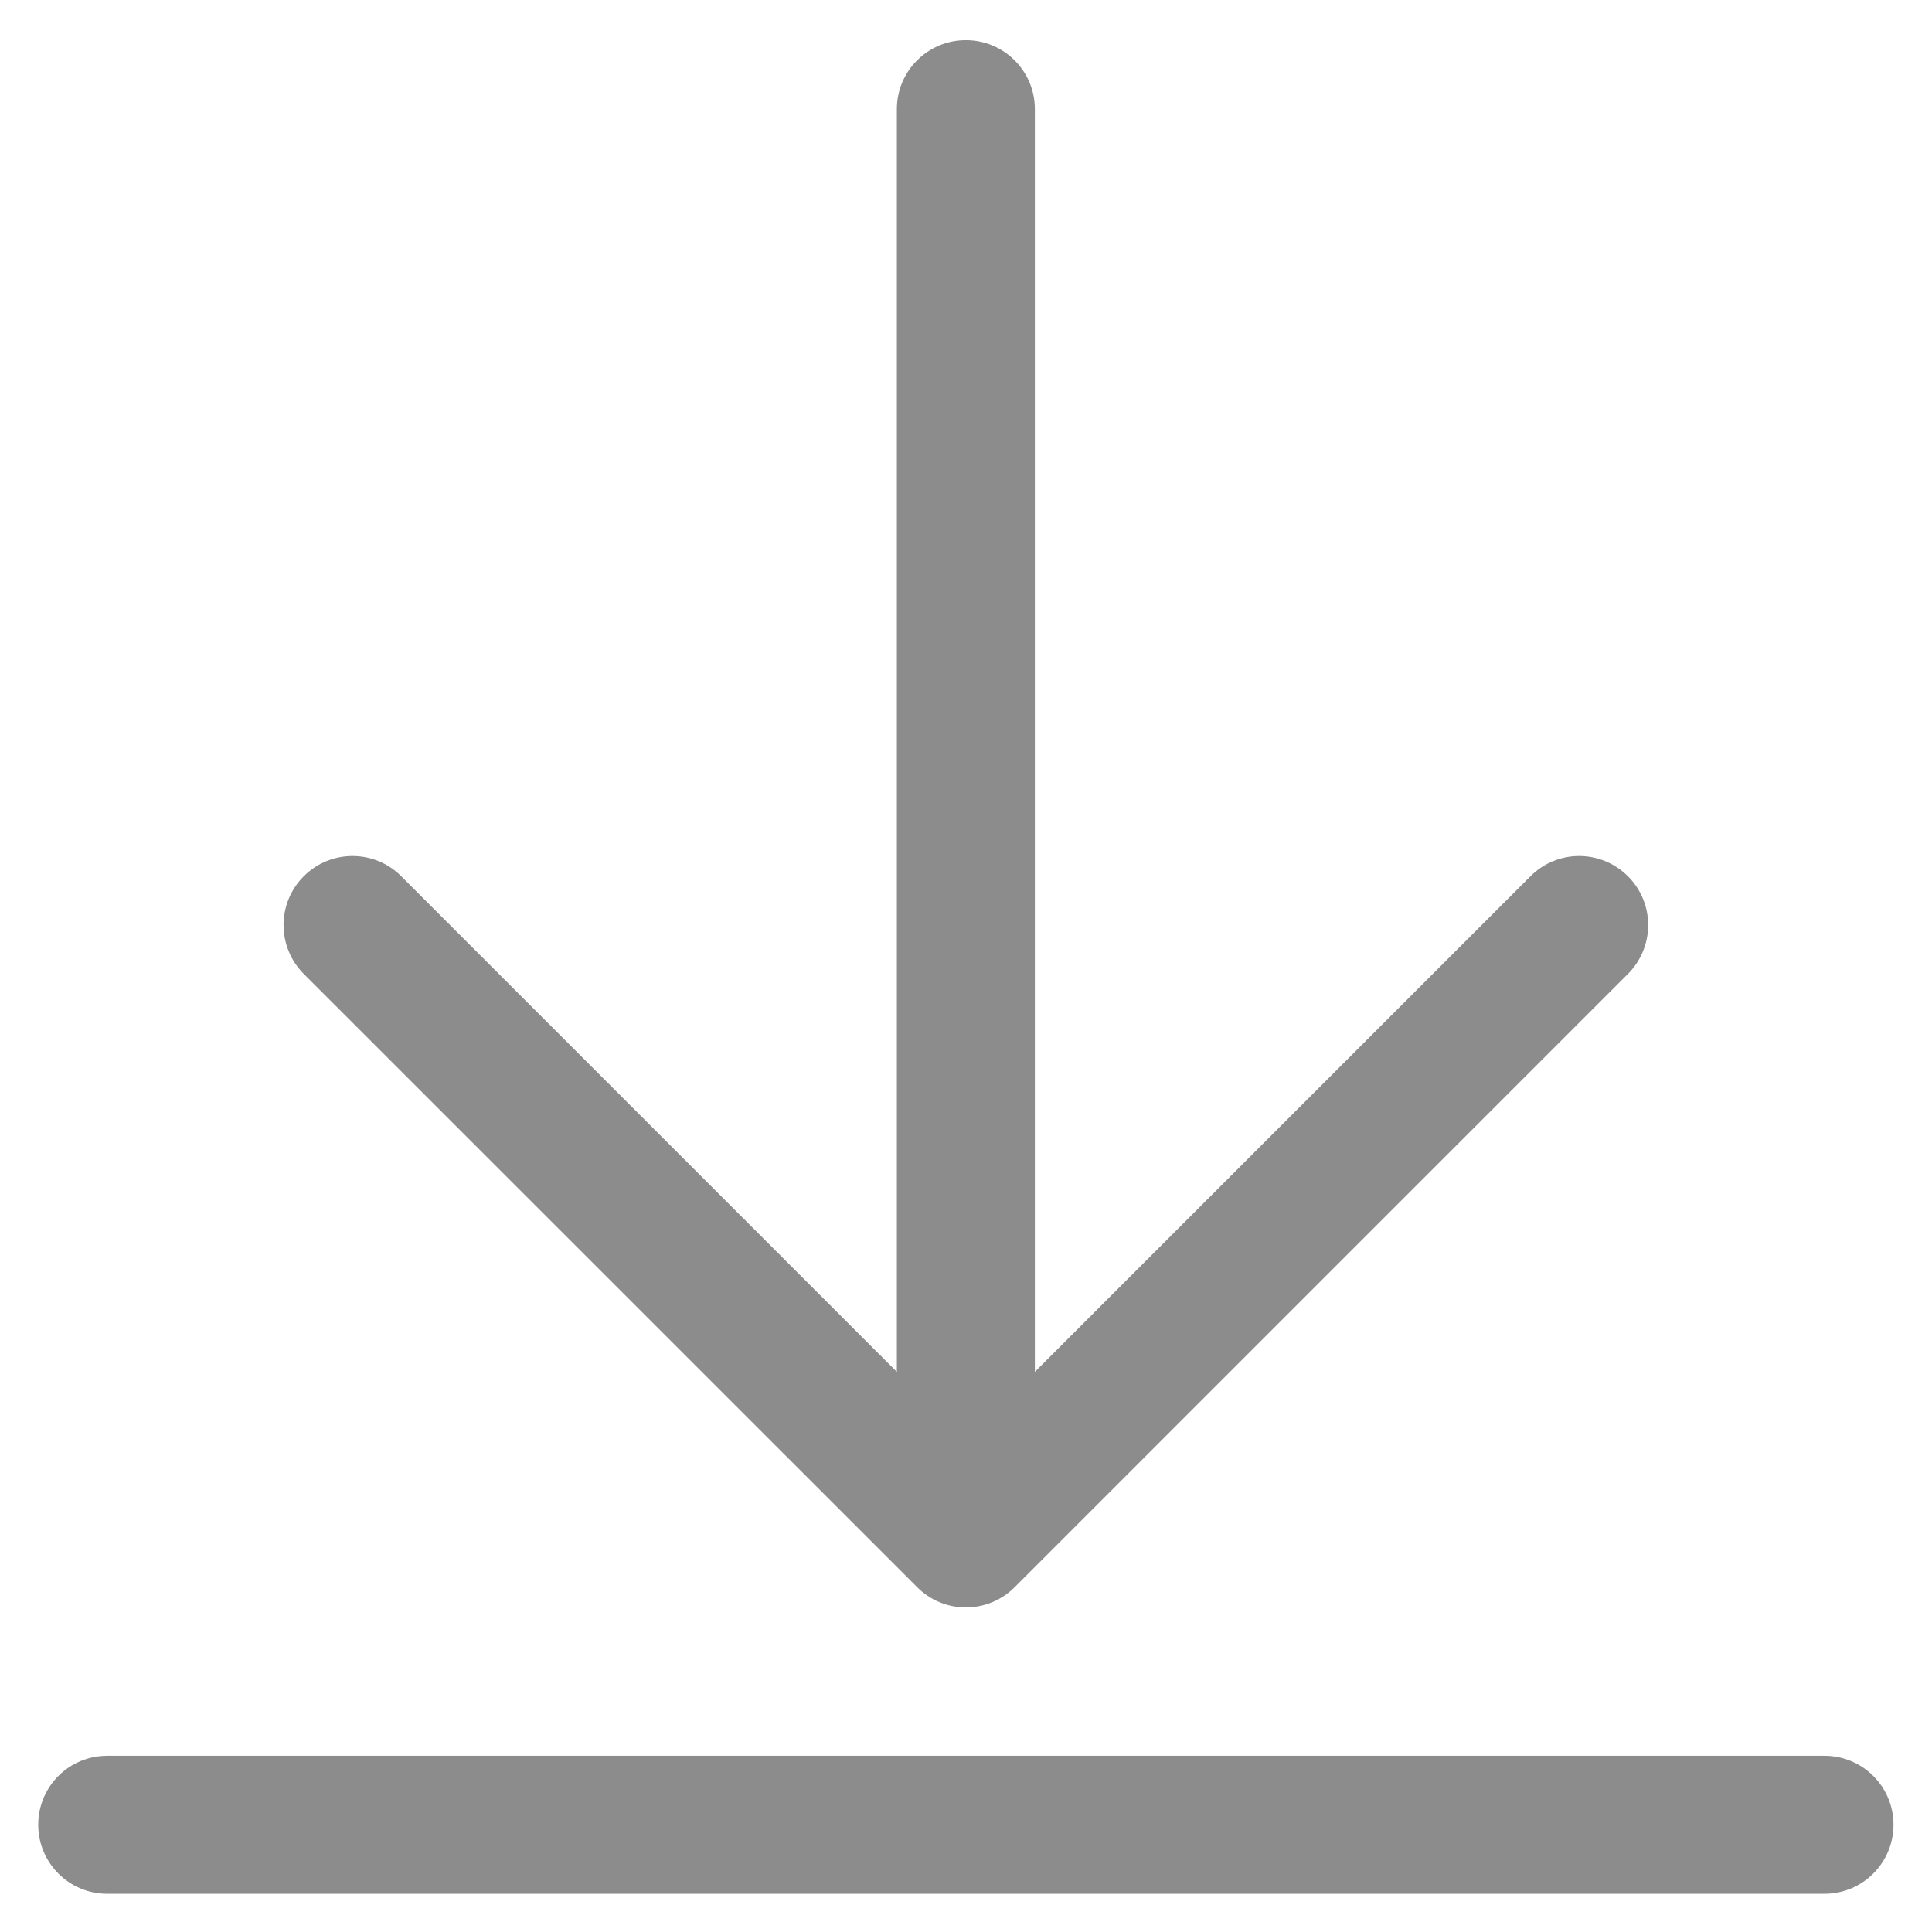
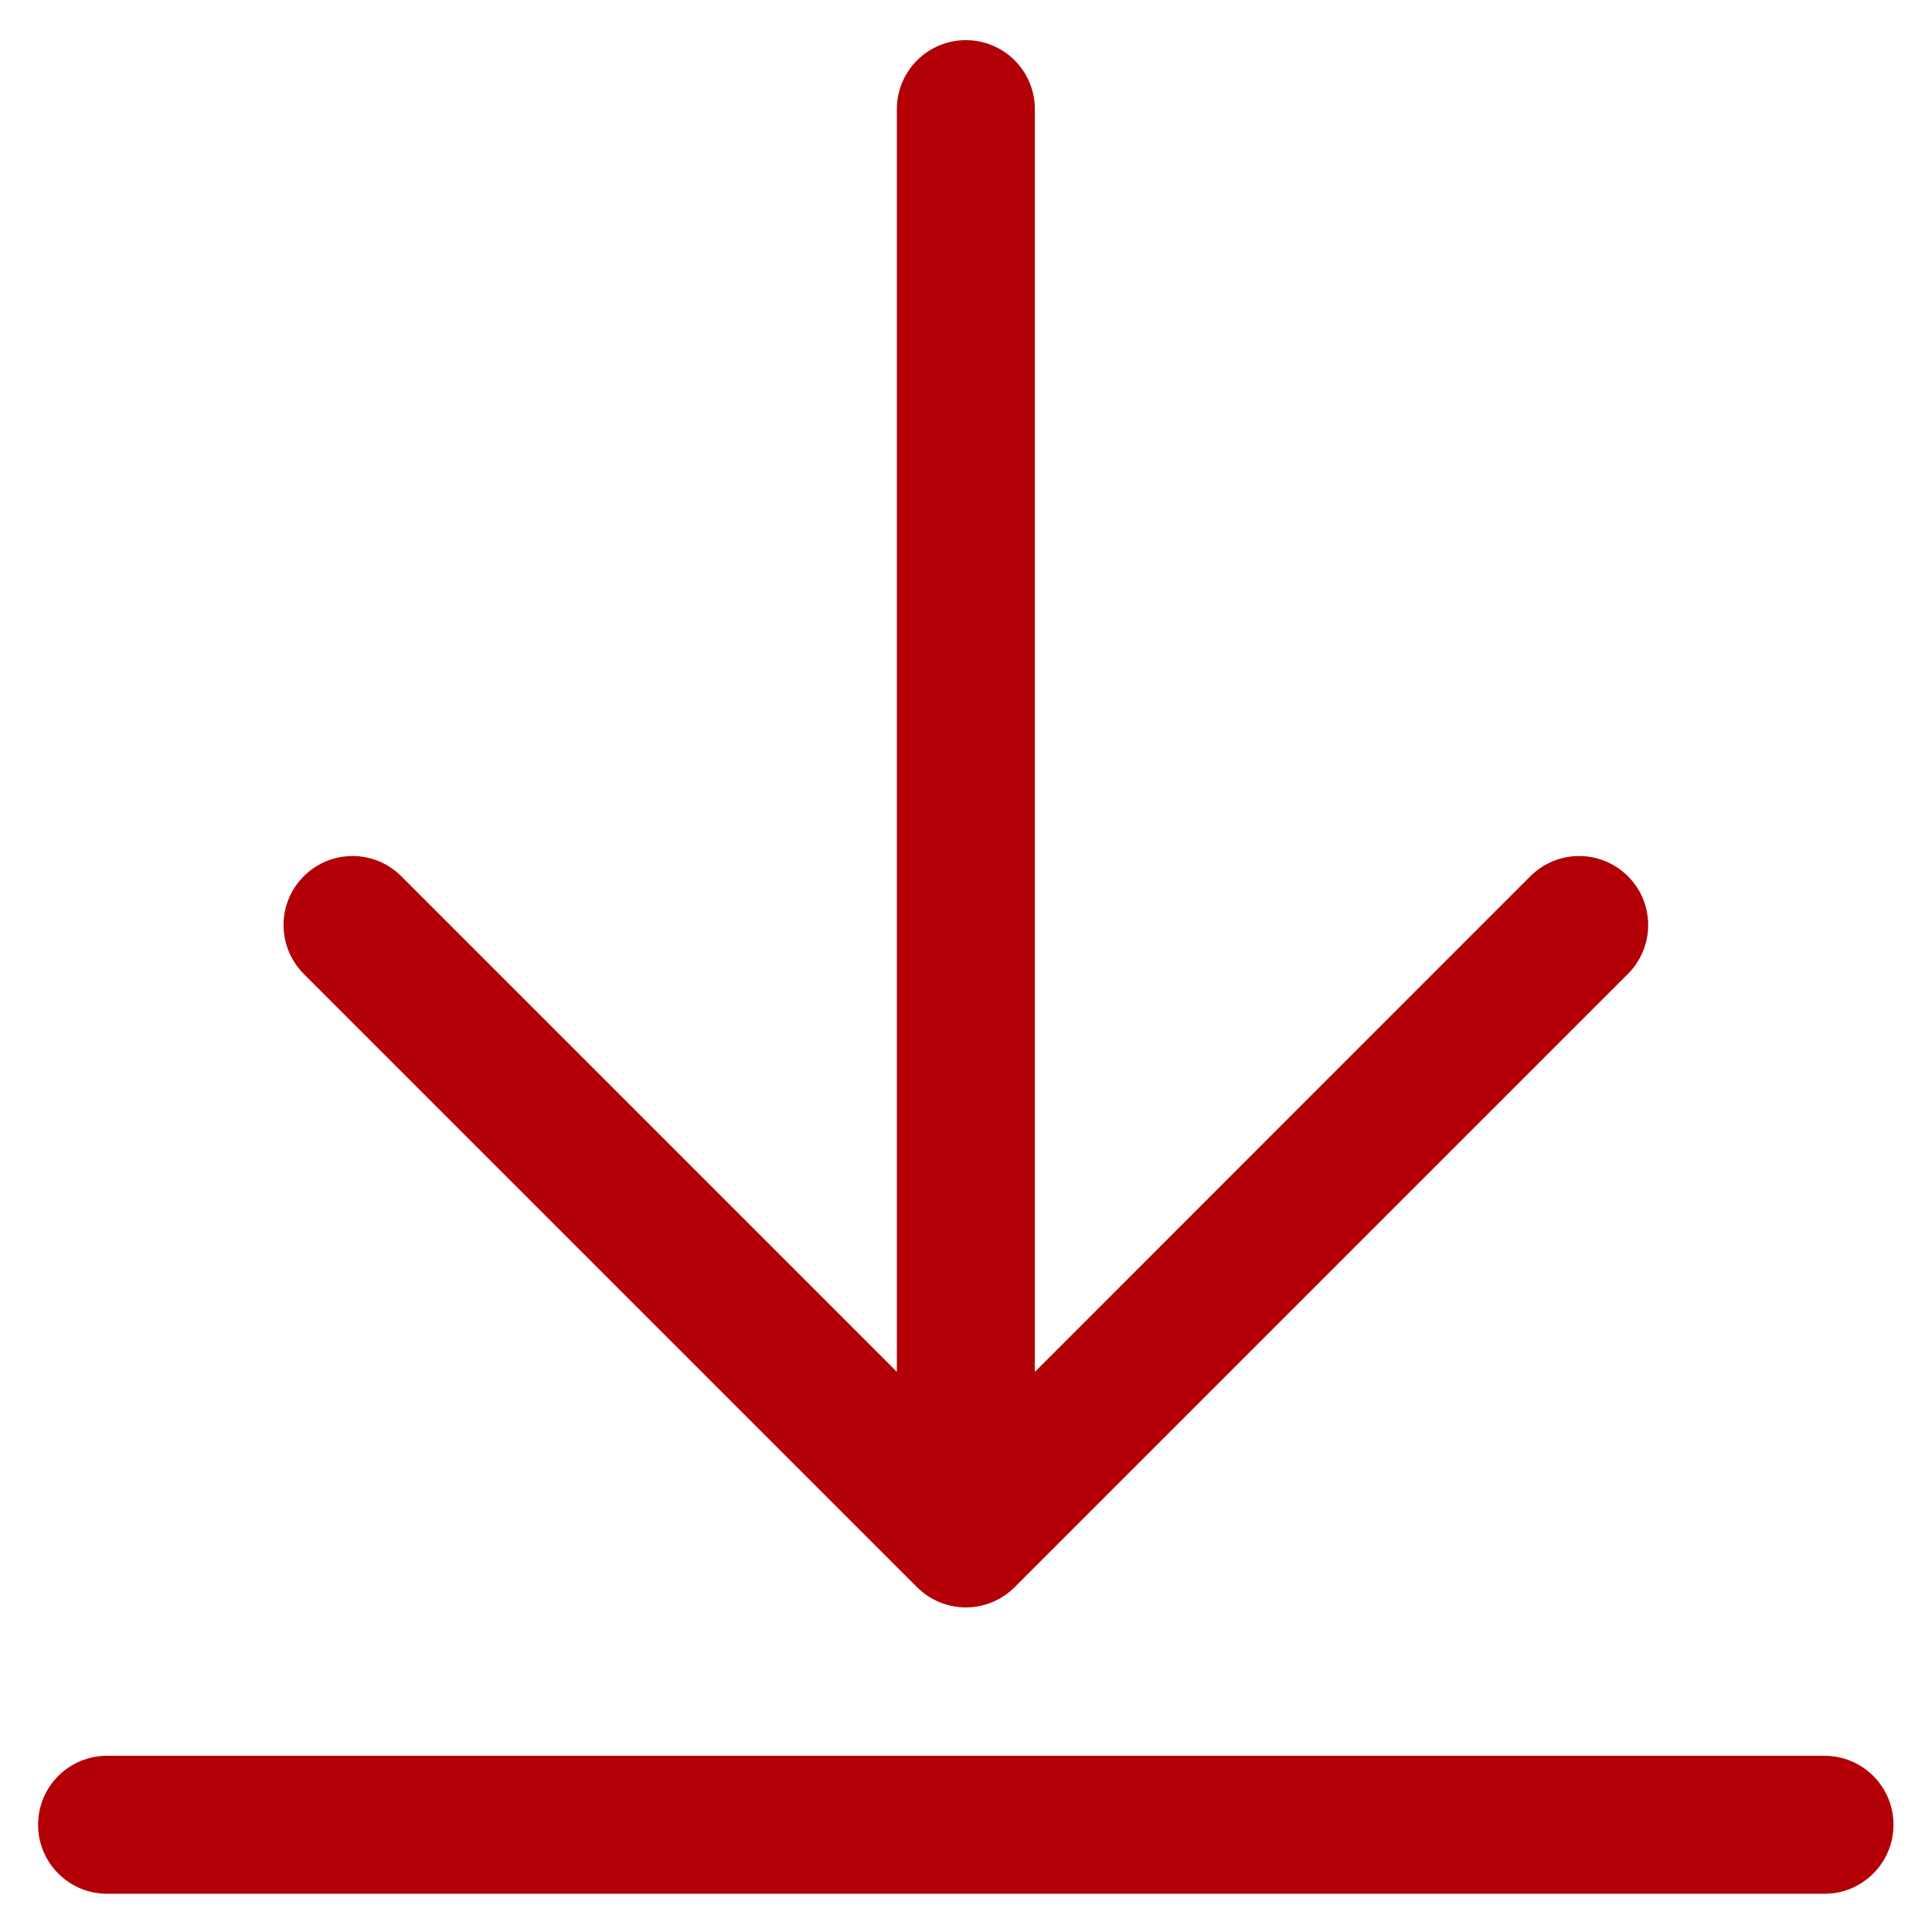
<svg xmlns="http://www.w3.org/2000/svg" width="14" height="14" viewBox="0 0 14 14" fill="none">
-   <path fill-rule="evenodd" clip-rule="evenodd" d="M6.999 0.291C7.275 0.291 7.499 0.514 7.499 0.791V9.941L11.09 6.35C11.285 6.154 11.601 6.154 11.797 6.35C11.992 6.545 11.992 6.861 11.797 7.057L7.353 11.501C7.259 11.595 7.132 11.648 6.999 11.648C6.867 11.648 6.739 11.595 6.646 11.501L2.201 7.057C2.006 6.861 2.006 6.545 2.201 6.35C2.396 6.154 2.713 6.154 2.908 6.35L6.499 9.941V0.791C6.499 0.514 6.723 0.291 6.999 0.291ZM0.277 13.223C0.277 12.946 0.5 12.723 0.777 12.723H13.221C13.497 12.723 13.721 12.946 13.721 13.223C13.721 13.499 13.497 13.723 13.221 13.723H0.777C0.5 13.723 0.277 13.499 0.277 13.223Z" fill="#8C8C8C" />
+   <path fill-rule="evenodd" clip-rule="evenodd" d="M6.999 0.291C7.275 0.291 7.499 0.514 7.499 0.791V9.941L11.089 6.35C11.285 6.154 11.601 6.154 11.797 6.35C11.992 6.545 11.992 6.861 11.797 7.057L7.353 11.501C7.259 11.595 7.132 11.648 6.999 11.648C6.866 11.648 6.739 11.595 6.645 11.501L2.201 7.057C2.006 6.861 2.006 6.545 2.201 6.35C2.396 6.154 2.713 6.154 2.908 6.35L6.499 9.941V0.791C6.499 0.514 6.723 0.291 6.999 0.291ZM0.276 13.223C0.276 12.946 0.5 12.723 0.776 12.723H13.221C13.497 12.723 13.721 12.946 13.721 13.223C13.721 13.499 13.497 13.723 13.221 13.723H0.776C0.5 13.723 0.276 13.499 0.276 13.223Z" fill="#B30006" />
</svg>
